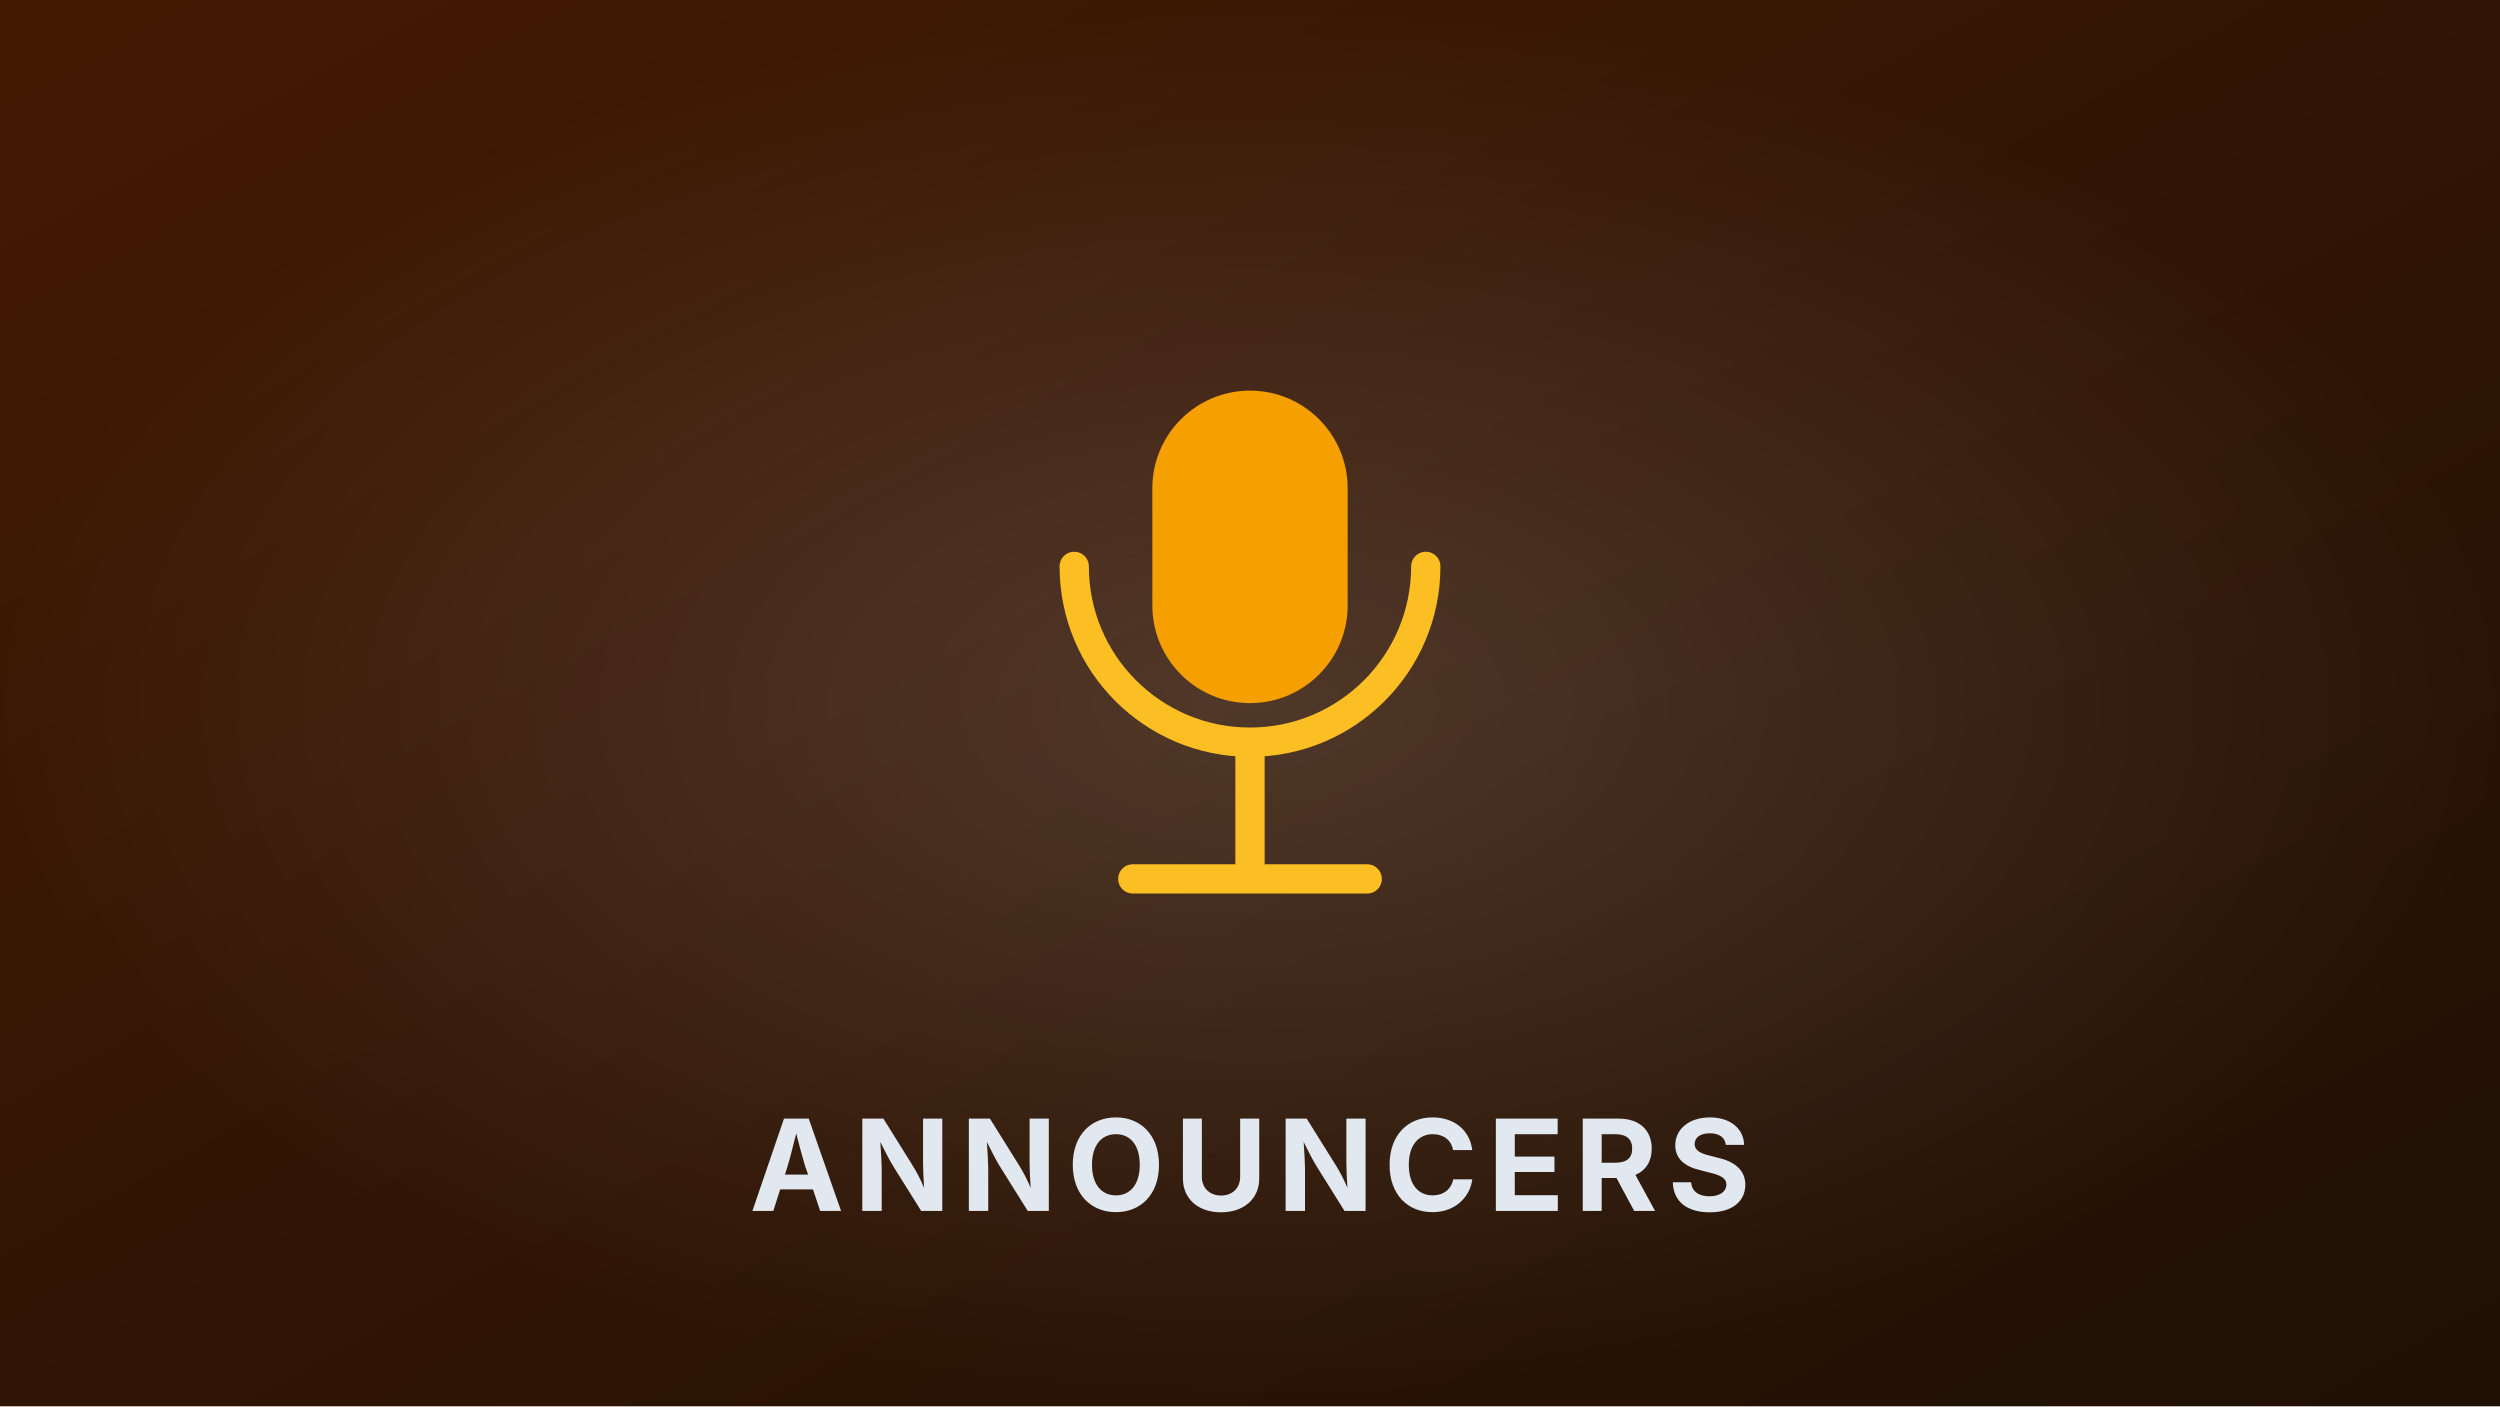
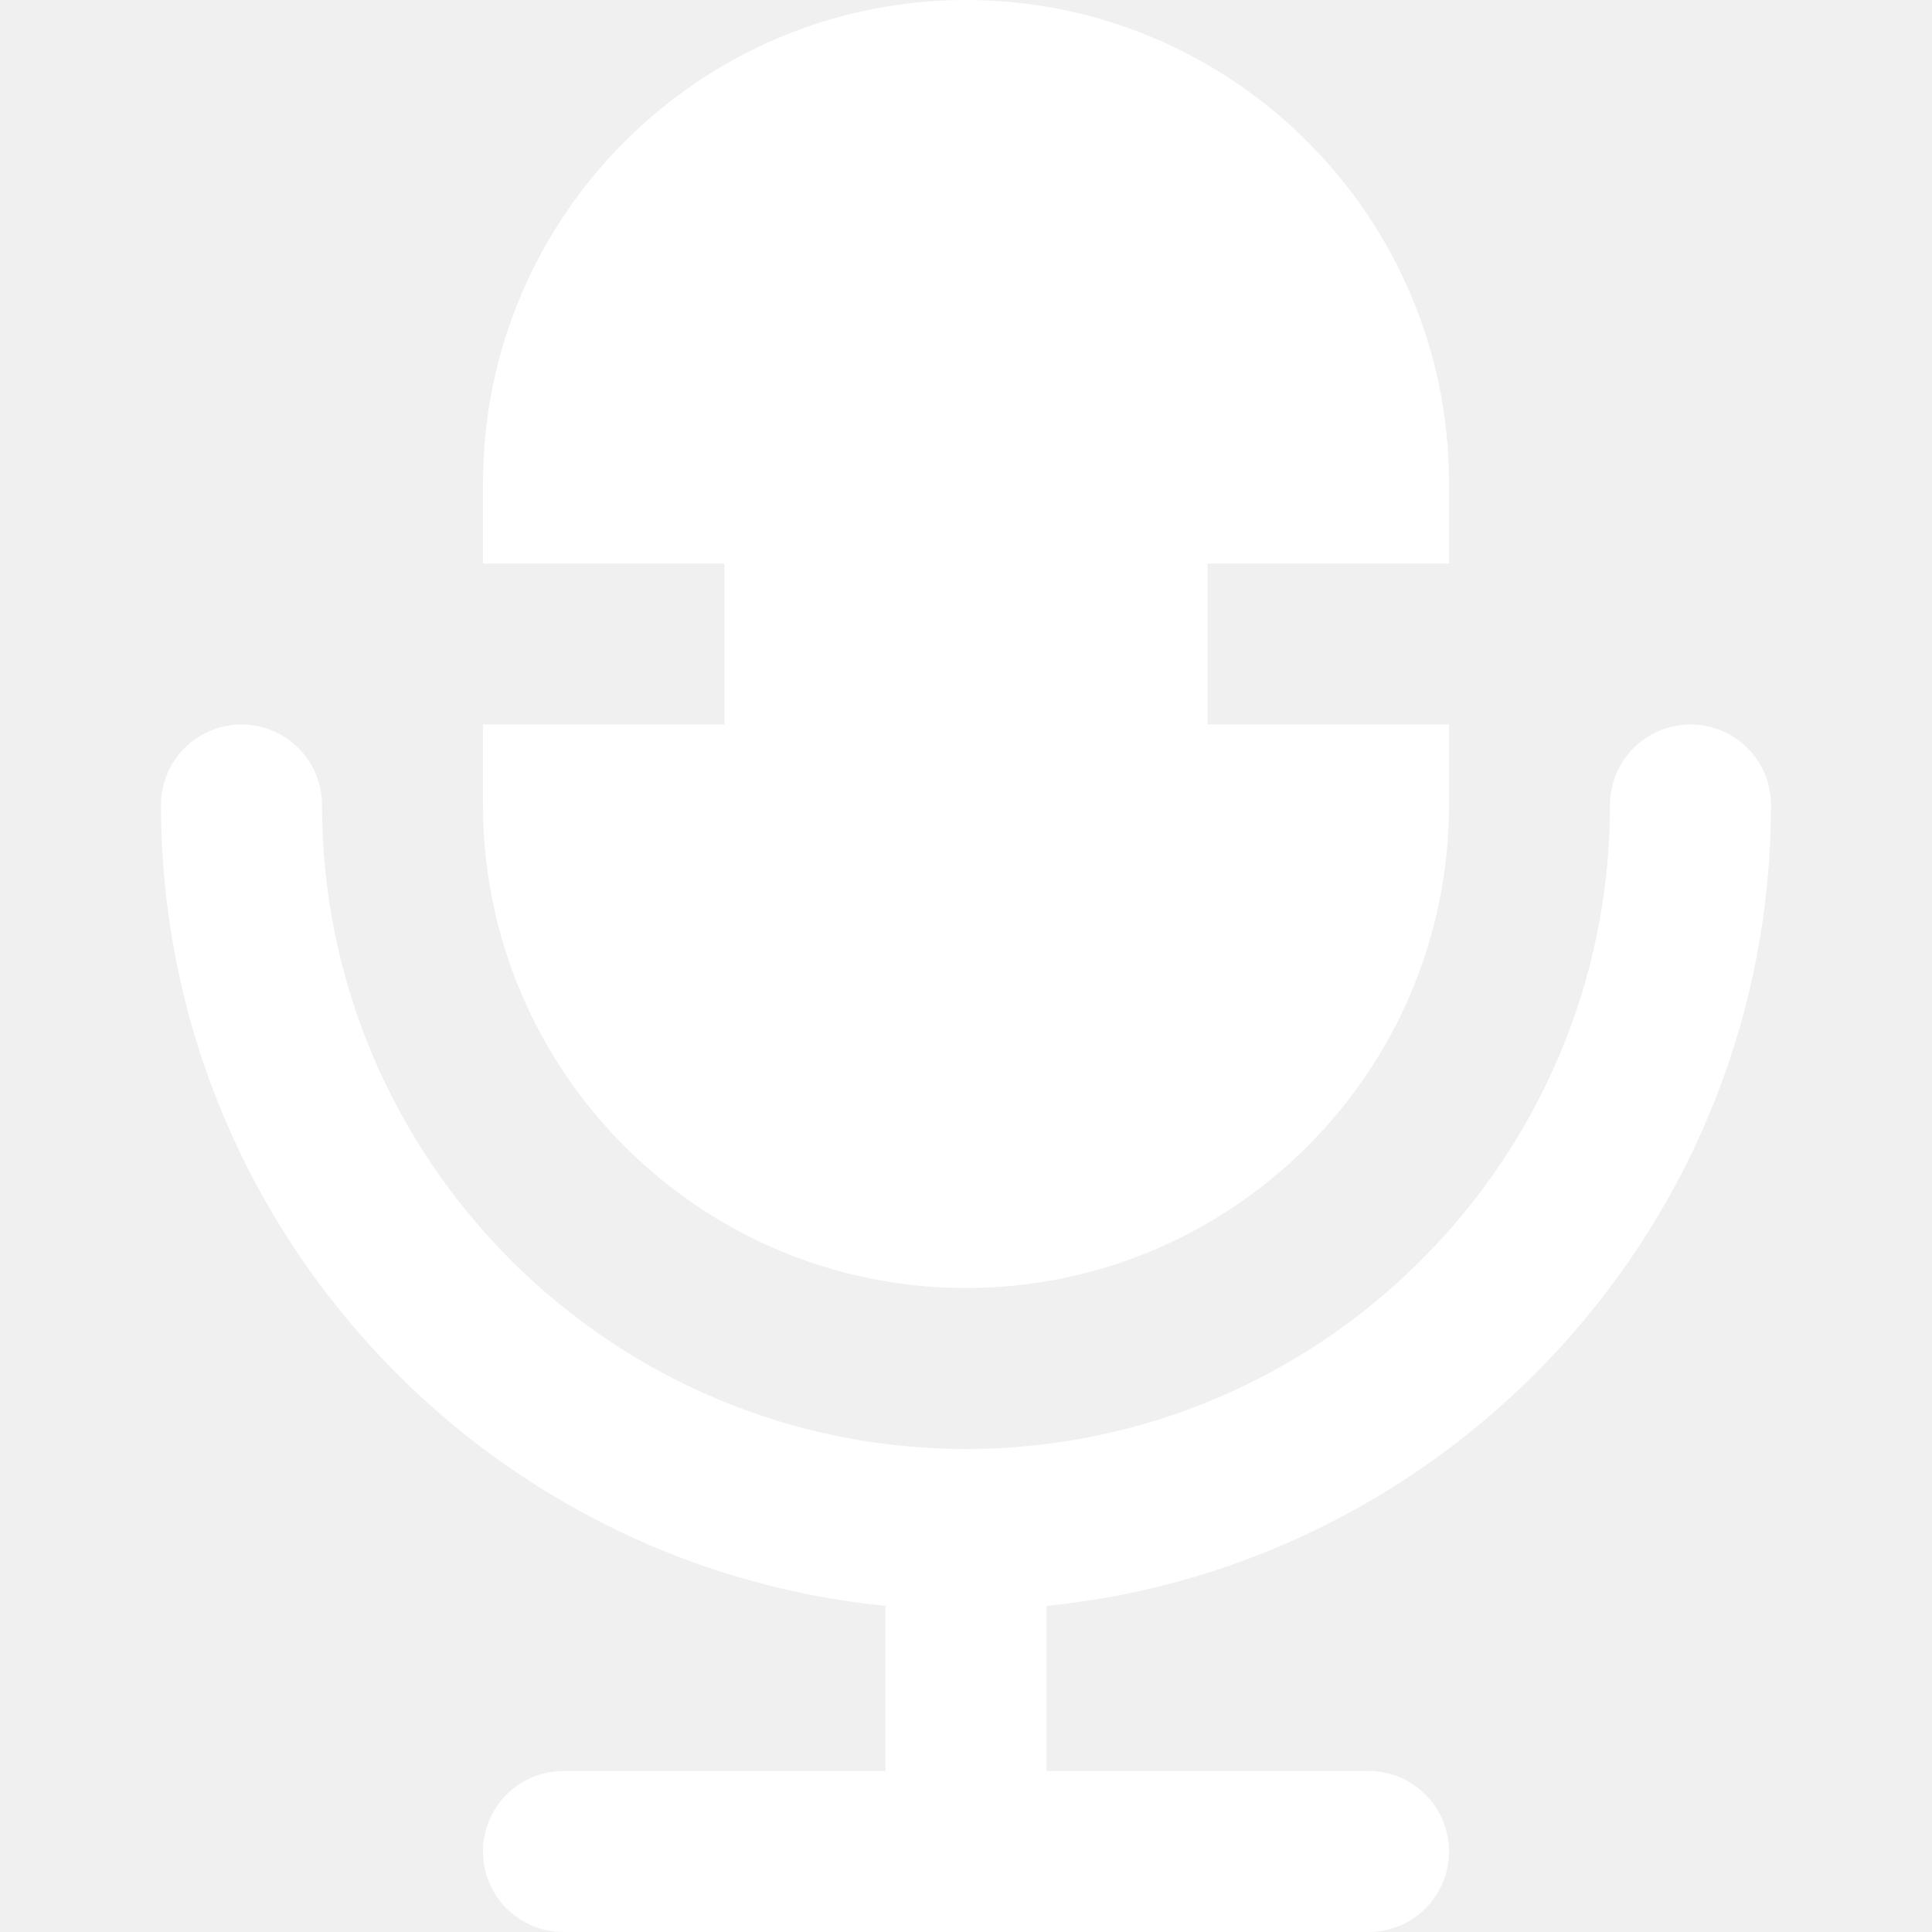
- <svg xmlns="http://www.w3.org/2000/svg" viewBox="0 0 256 144" width="256" height="144">
-   <defs>
-     <linearGradient id="bg" x1="0%" y1="0%" x2="100%" y2="100%">
-       <stop offset="0%" stop-color="#451a03" />
-       <stop offset="100%" stop-color="#1e1005" />
-     </linearGradient>
-     <radialGradient id="glow" cx="50%" cy="50%" r="50%">
-       <stop offset="0%" stop-color="#ffffff" stop-opacity="0.15" />
-       <stop offset="100%" stop-color="#ffffff" stop-opacity="0" />
-     </radialGradient>
-   </defs>
-   <rect width="256" height="144" fill="url(#bg)" />
-   <rect width="256" height="144" fill="url(#glow)" />
-   <g transform="translate(128, 62)">
-     <rect x="-10" y="-22" width="20" height="32" rx="10" fill="#f59f00" />
-     <path d="M-18 -4 A18 18 0 0 0 18 -4" fill="none" stroke="#fbbf24" stroke-width="3" stroke-linecap="round" />
-     <line x1="0" y1="14" x2="0" y2="28" stroke="#fbbf24" stroke-width="3" />
-     <line x1="-12" y1="28" x2="12" y2="28" stroke="#fbbf24" stroke-width="3" stroke-linecap="round" />
-   </g>
-   <text x="128" y="124" text-anchor="middle" font-family="-apple-system, sans-serif" font-weight="700" font-size="13" fill="#e2e8f0" letter-spacing="1">ANNOUNCERS</text>
+ <svg xmlns="http://www.w3.org/2000/svg" width="24" height="24" viewBox="0 0 24 24" fill="none">
+   <path fill-rule="evenodd" clip-rule="evenodd" d="M15 7V9H18V10C18 13.309 15.309 16 12 16C8.691 16 6 13.309 6 10V9H9V7H6V6C6 2.691 8.691 0 12 0C15.309 0 18 2.691 18 6V7H15ZM21 9C21.552 9 22 9.447 22 10C22 15.176 18.046 19.446 13 19.949V22H17C17.552 22 18 22.447 18 23C18 23.553 17.552 24 17 24H7C6.448 24 6 23.553 6 23C6 22.447 6.448 22 7 22H11V19.949C5.954 19.446 2 15.176 2 10C2 9.447 2.448 9 3 9C3.552 9 4 9.447 4 10C4 14.411 7.589 18 12 18C16.411 18 20 14.411 20 10C20 9.447 20.448 9 21 9Z" fill="white" />
</svg>
